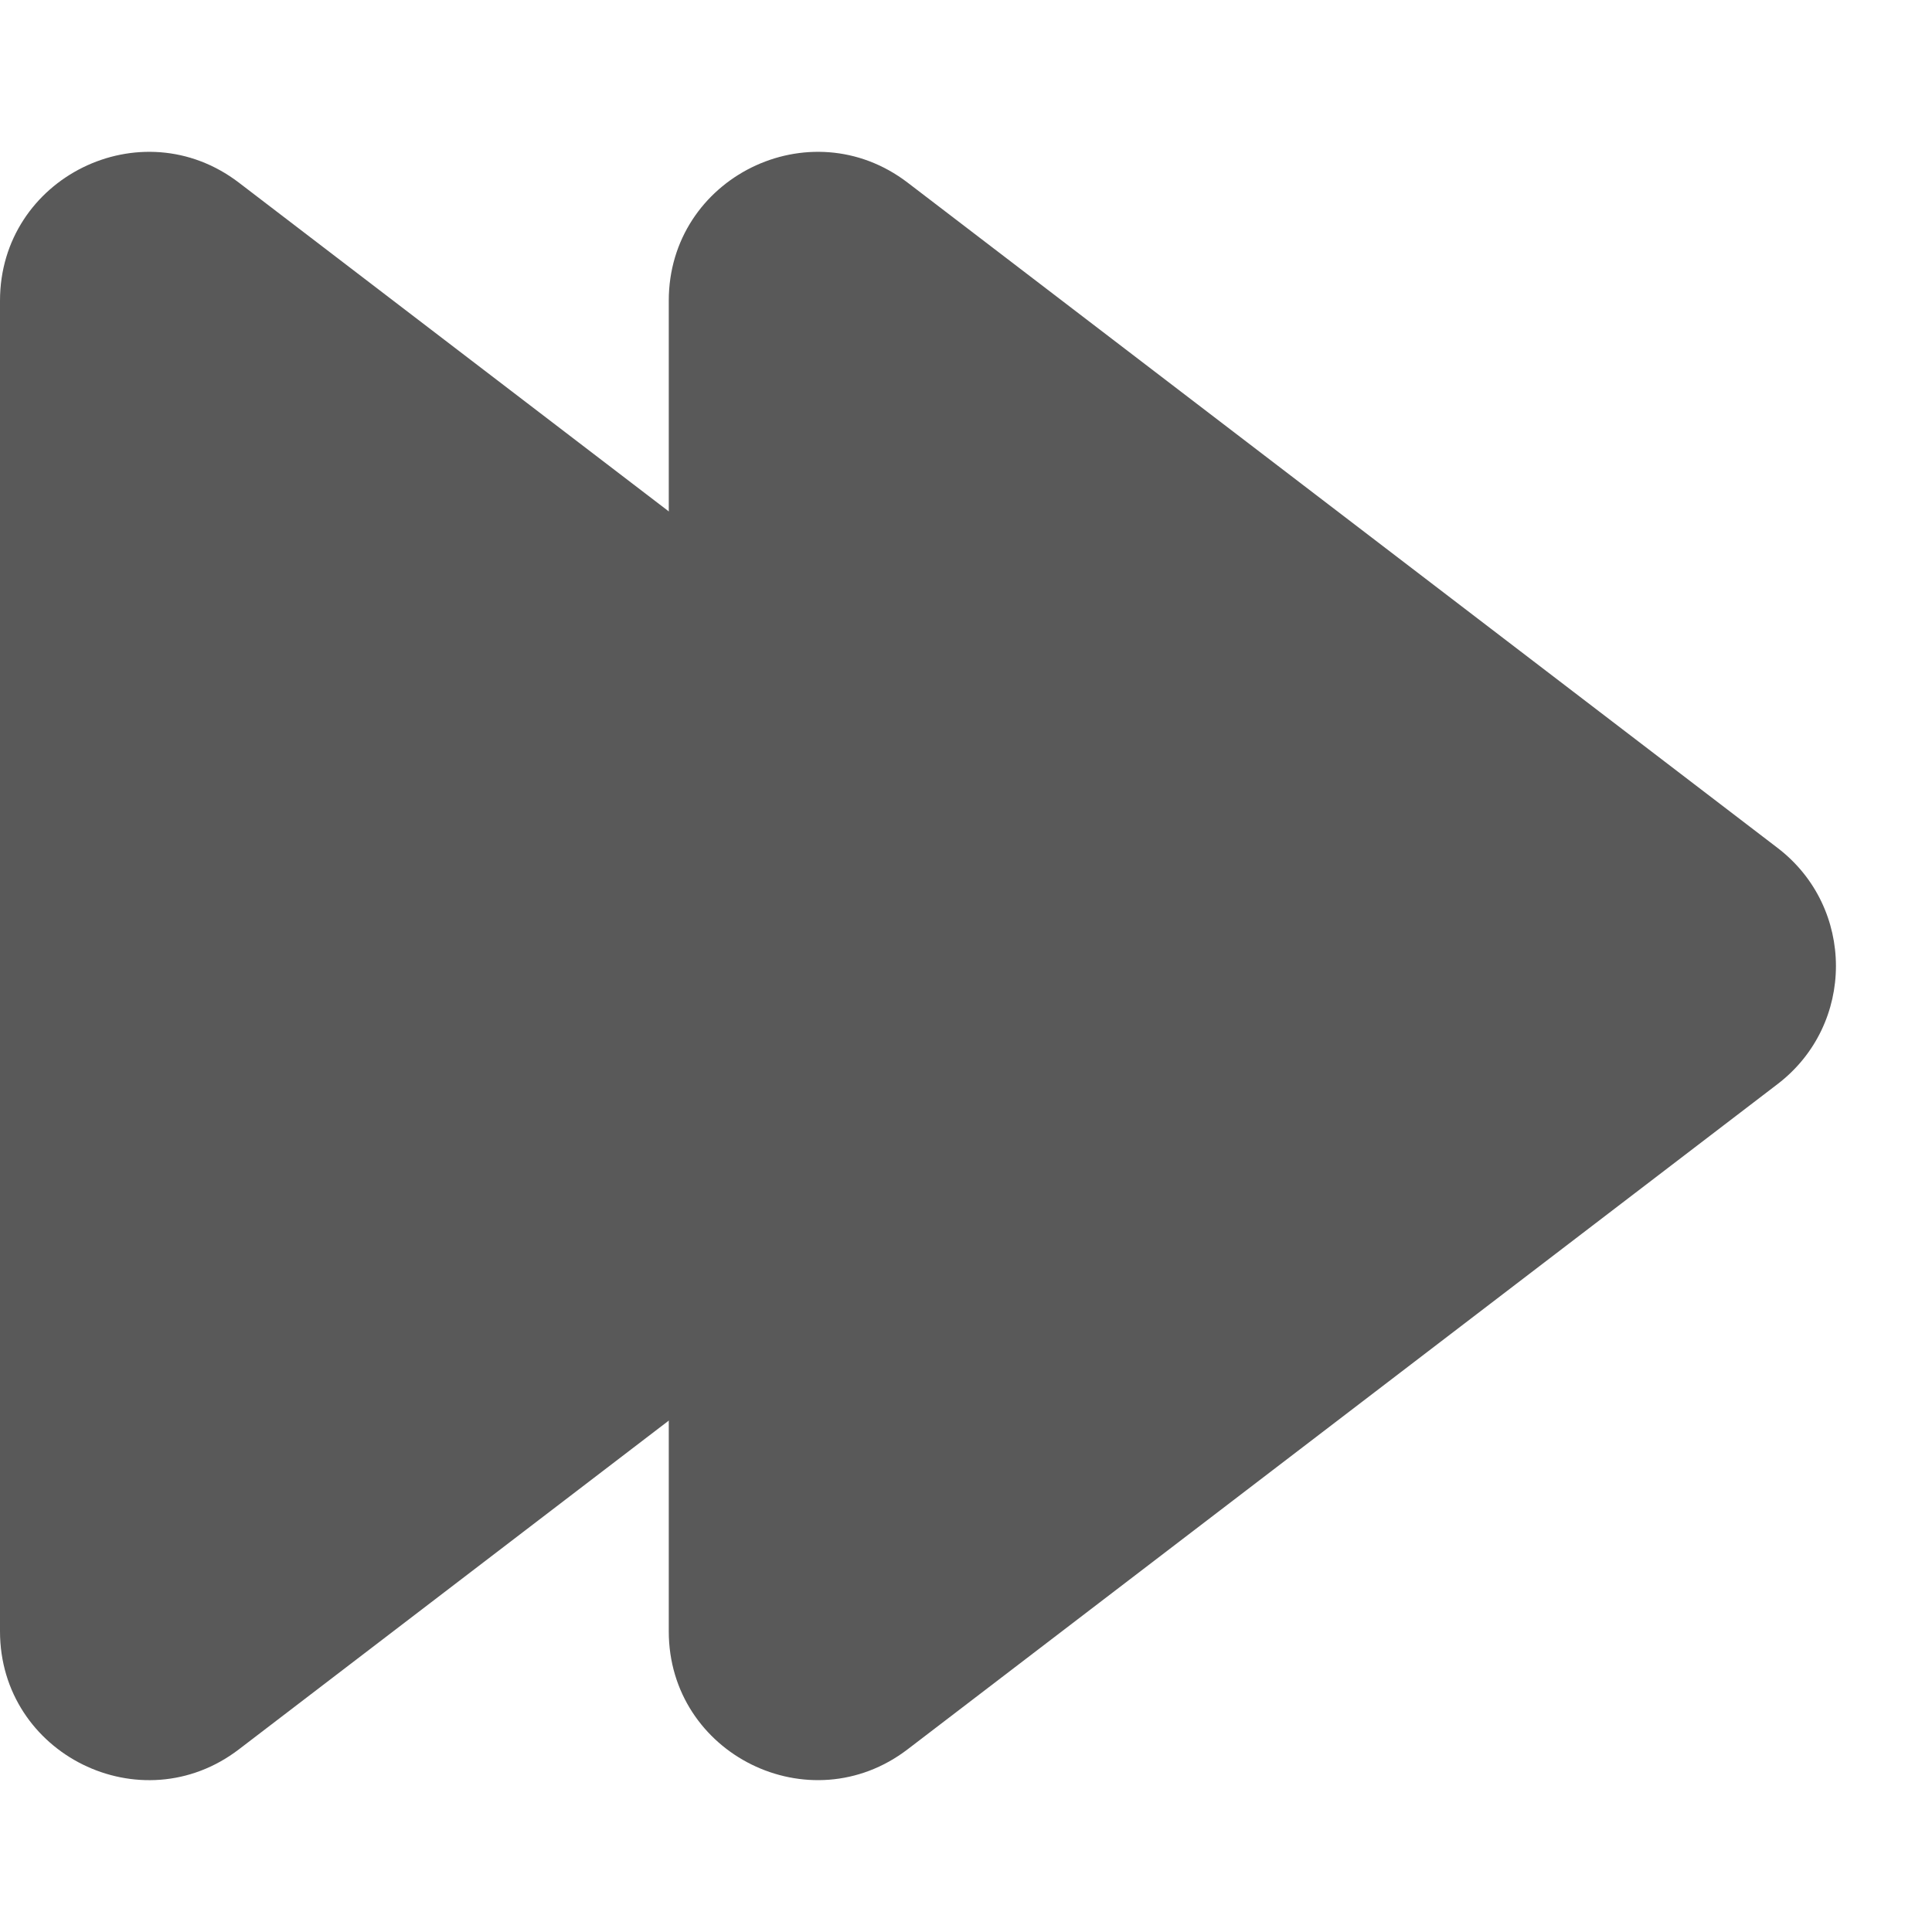
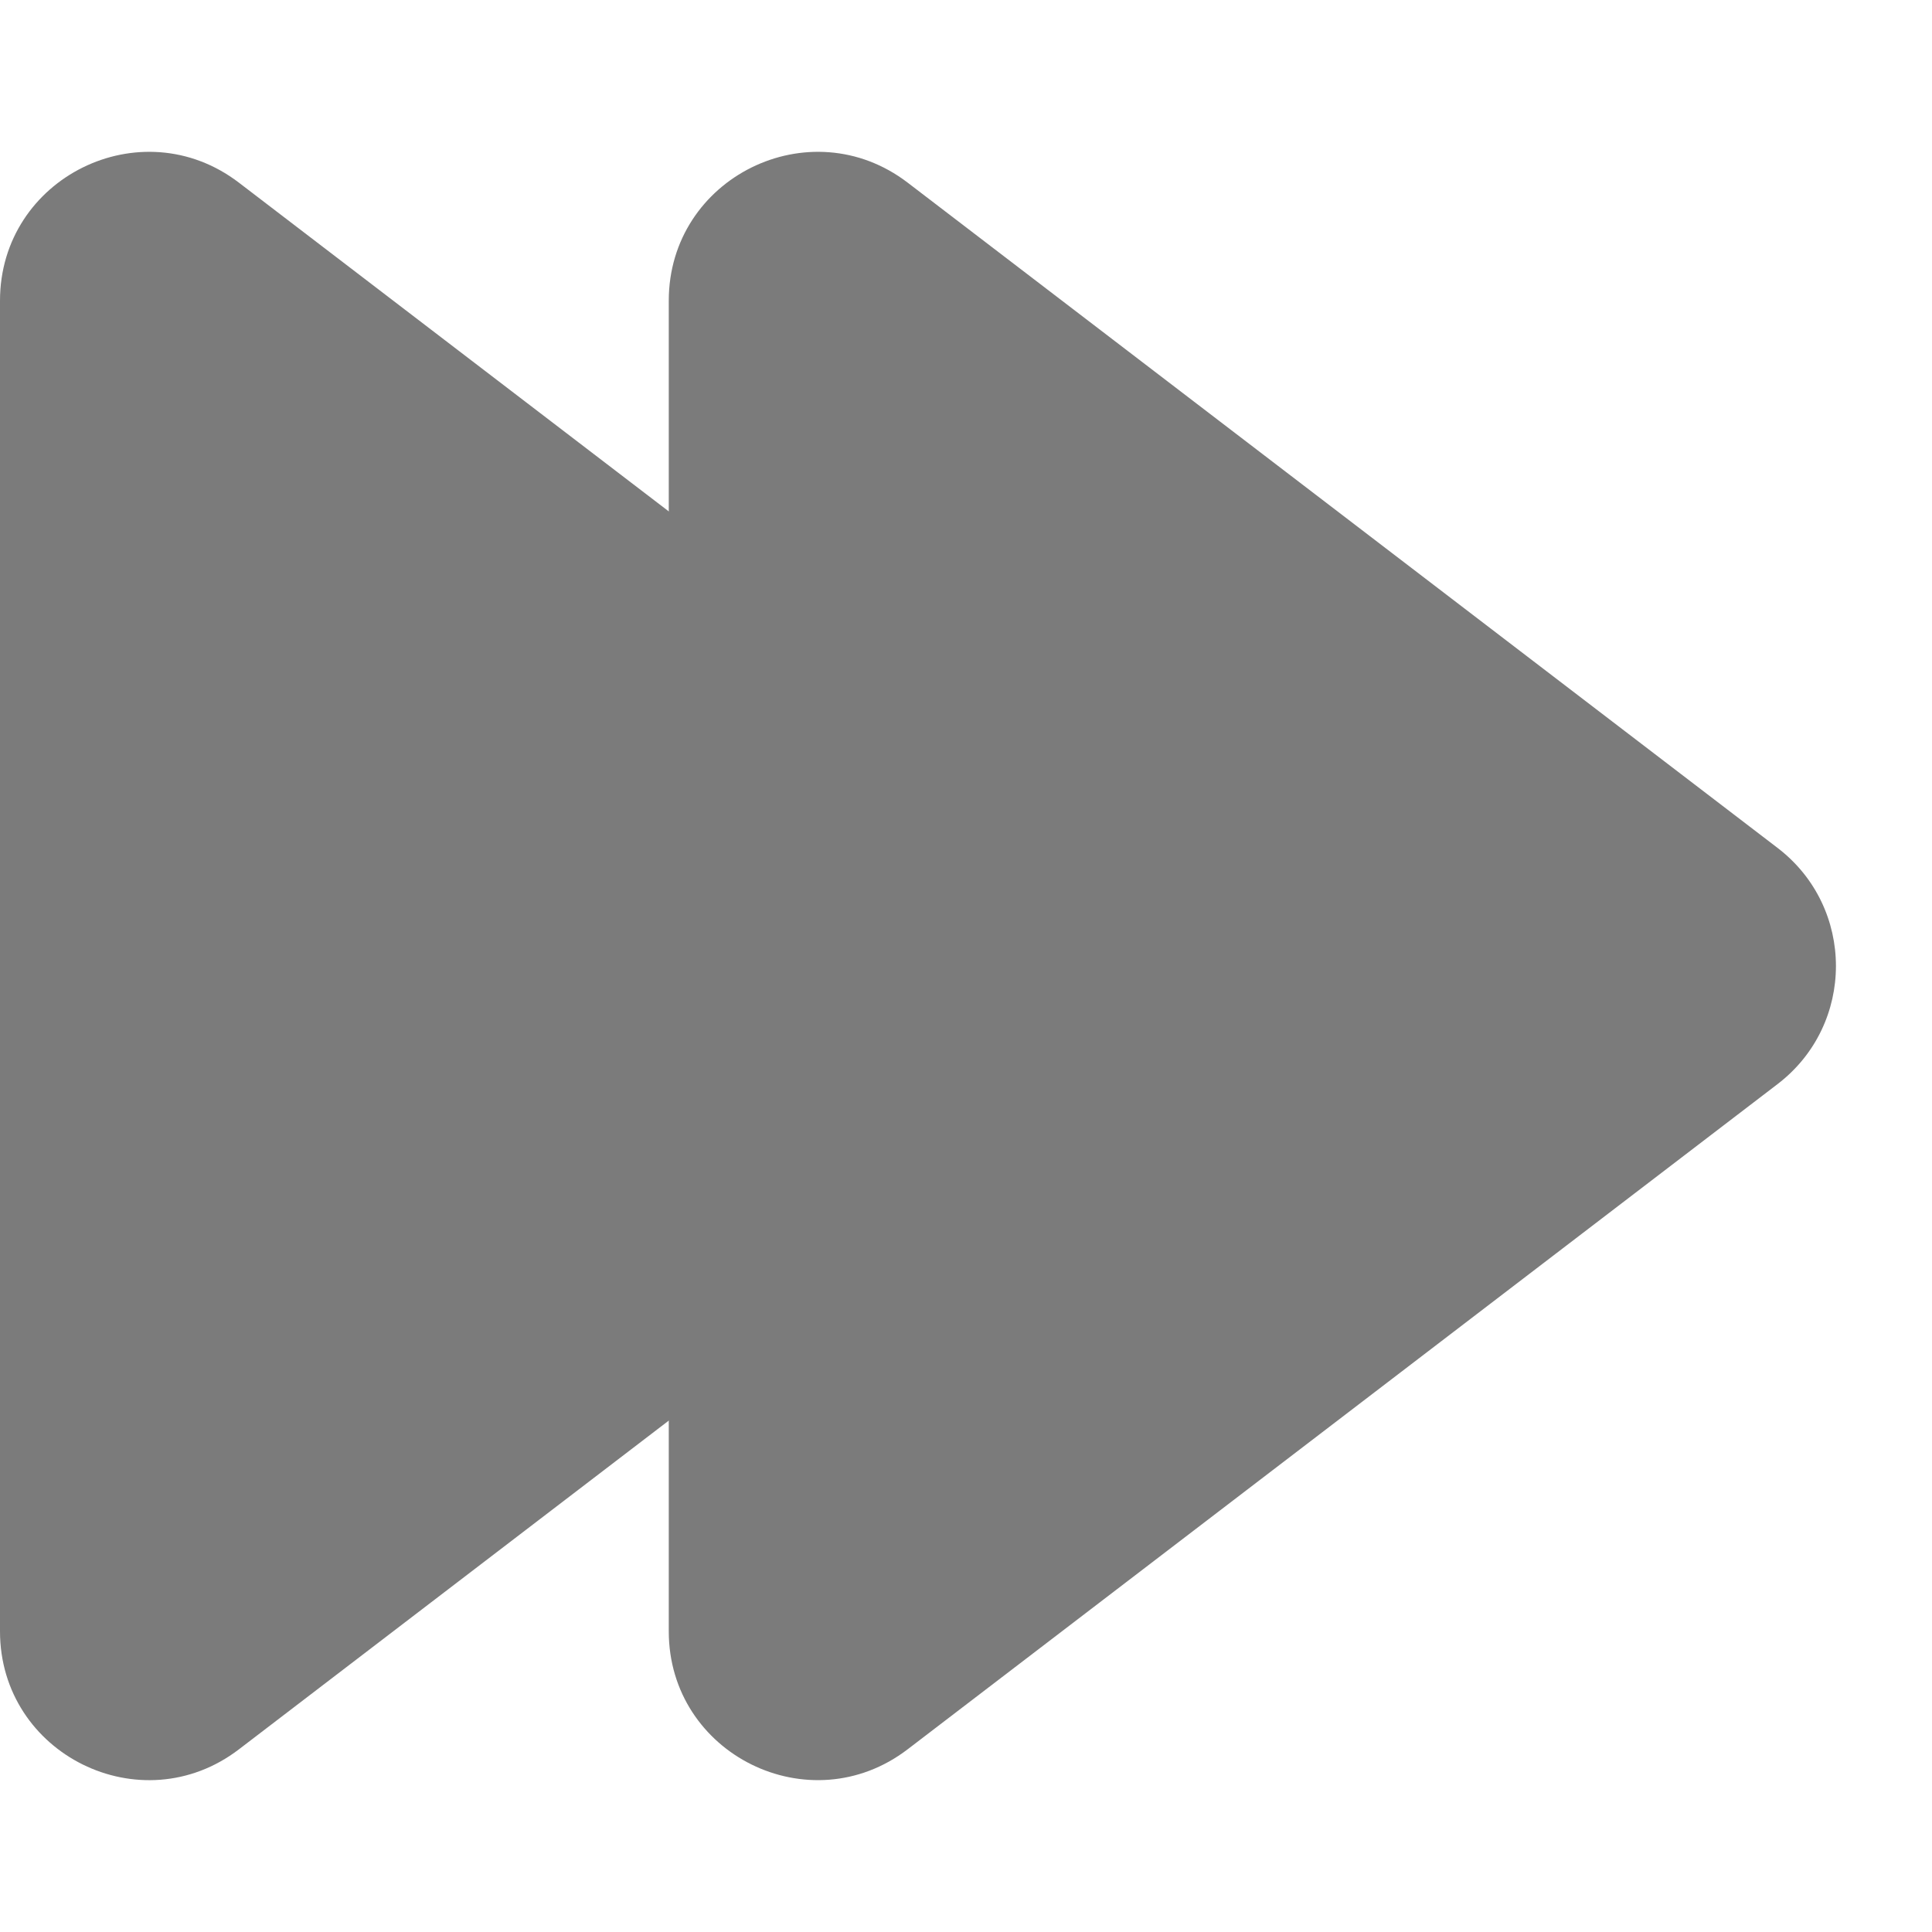
<svg xmlns="http://www.w3.org/2000/svg" width="22" height="22" viewBox="0 0 26 26" fill="none">
-   <path d="M14.922 11.411C15.969 12.212 15.969 13.788 14.922 14.589L3.215 23.542C1.899 24.548 0 23.61 0 21.953L0 4.047C0 2.39 1.899 1.452 3.215 2.458L14.922 11.411Z" fill="#595959" />
-   <path d="M23.922 11.411C24.969 12.212 24.969 13.788 23.922 14.589L12.215 23.541C10.899 24.548 9 23.61 9 21.953L9 4.047C9 2.39 10.899 1.452 12.215 2.458L23.922 11.411Z" fill="#595959" />
+   <path d="M14.922 11.411C15.969 12.212 15.969 13.788 14.922 14.589L3.215 23.542C1.899 24.548 0 23.61 0 21.953L0 4.047C0 2.39 1.899 1.452 3.215 2.458L14.922 11.411Z" fill="#7B7B7B" />
+   <path d="M23.922 11.411C24.969 12.212 24.969 13.788 23.922 14.589L12.215 23.541C10.899 24.548 9 23.61 9 21.953L9 4.047C9 2.39 10.899 1.452 12.215 2.458L23.922 11.411Z" fill="#7B7B7B" />
</svg>
